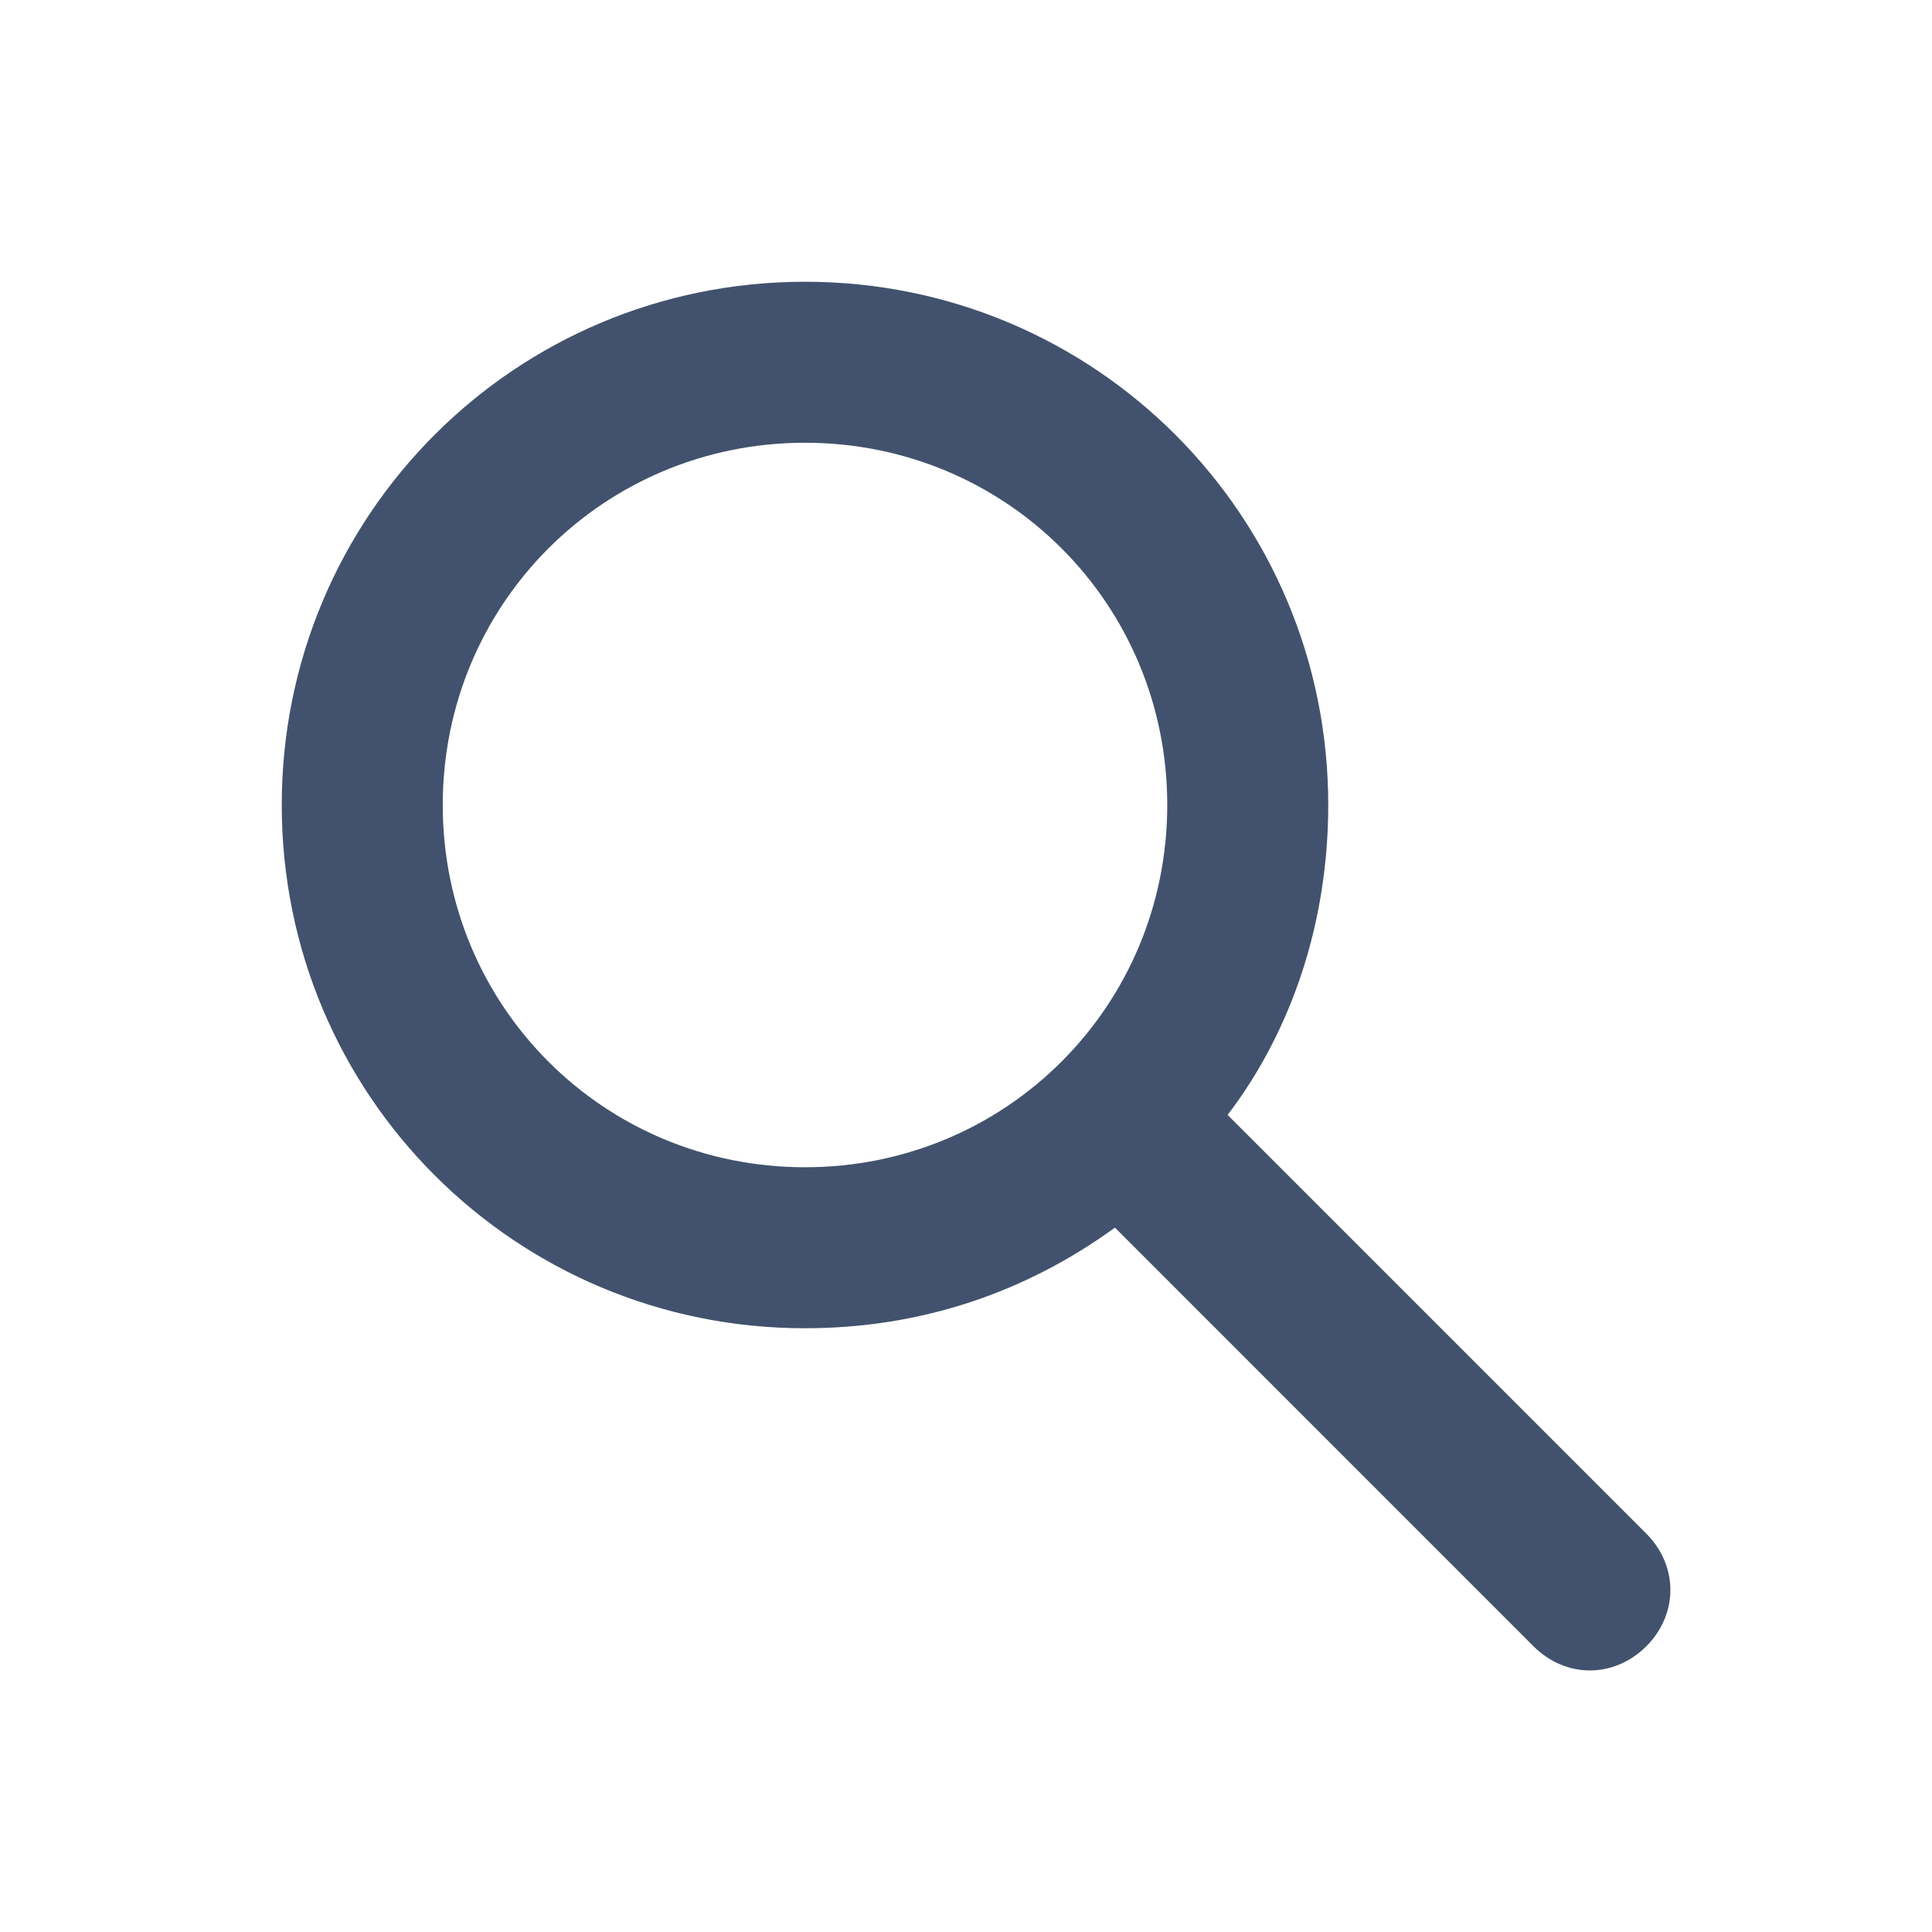
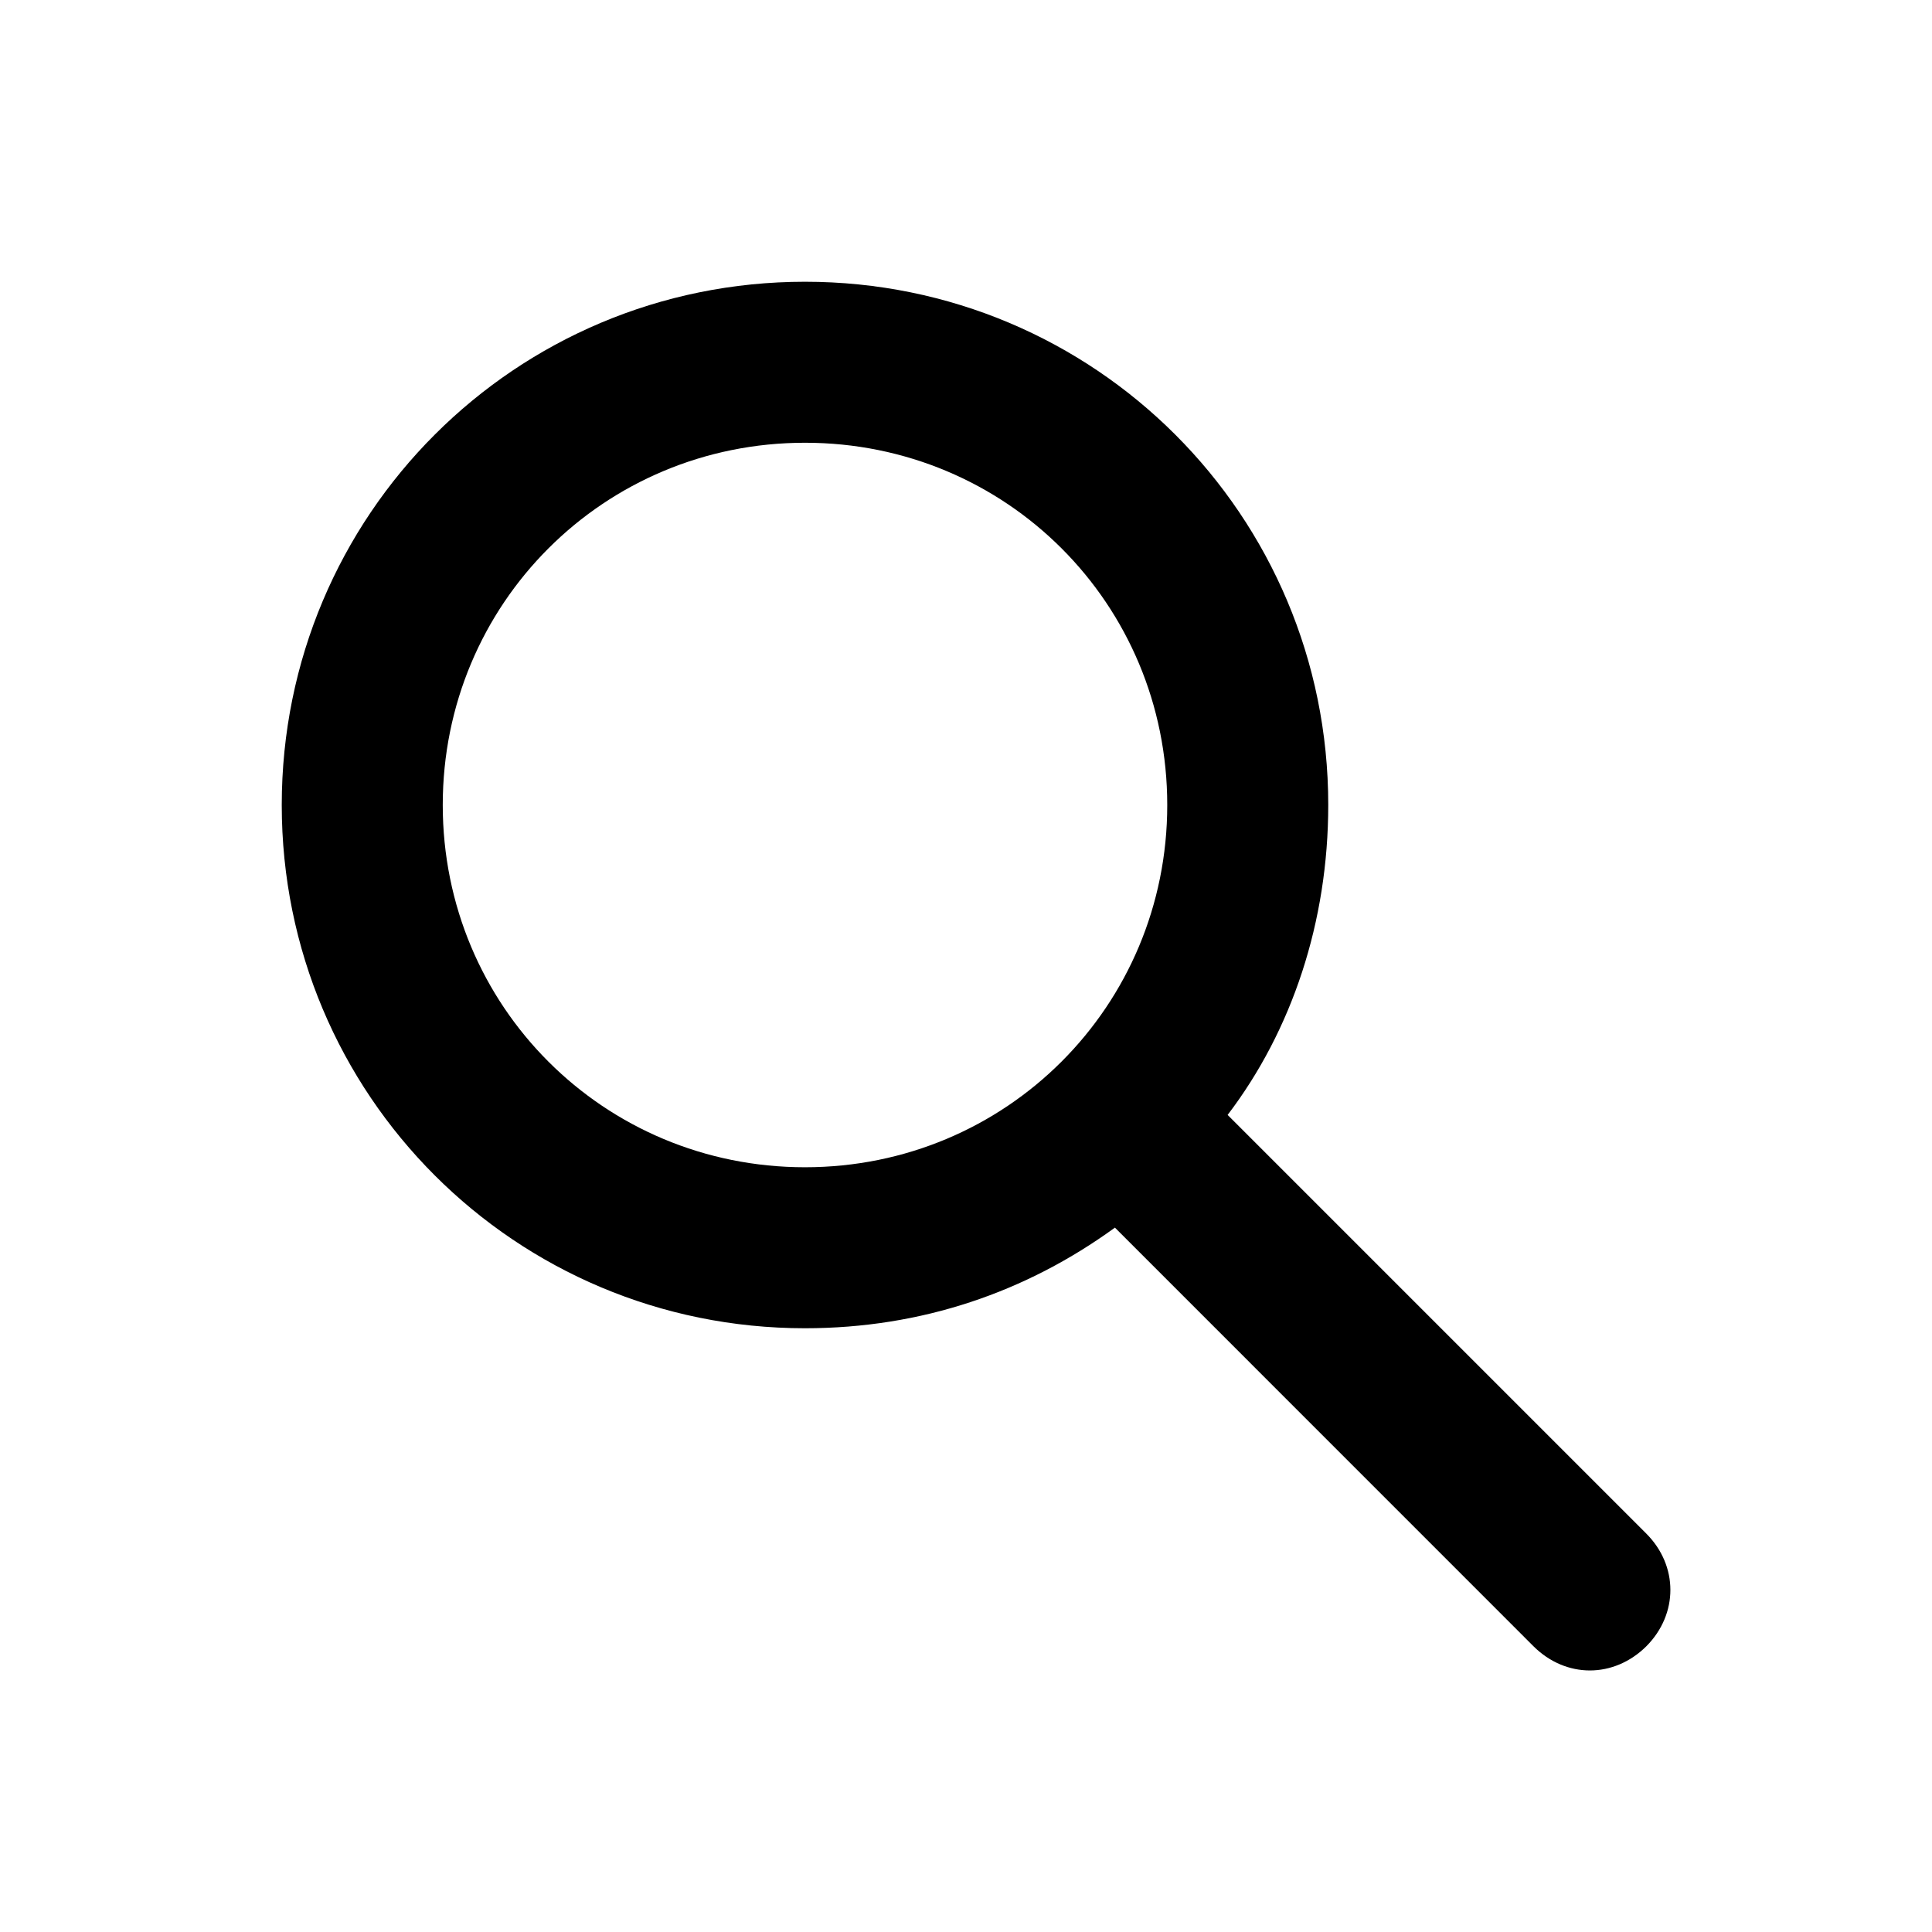
<svg xmlns="http://www.w3.org/2000/svg" width="24" height="24" viewBox="0 0 24 24" fill="none">
-   <path d="M20.45 19.05L15.25 13.85C16.05 12.8 16.5 11.45 16.5 9.999C16.5 6.399 13.6 3.5 10 3.5C6.4 3.5 3.5 6.4 3.5 10C3.5 13.6 6.399 16.5 9.999 16.5C11.45 16.5 12.749 16.05 13.85 15.25L19.05 20.451C19.25 20.65 19.5 20.751 19.75 20.751C20 20.751 20.25 20.65 20.451 20.451C20.85 20.05 20.85 19.45 20.45 19.05L20.45 19.05ZM10 14.5C7.5 14.5 5.5 12.501 5.5 10C5.5 7.5 7.5 5.5 10 5.5C12.501 5.5 14.5 7.5 14.5 10C14.5 12.5 12.499 14.5 10 14.5Z" fill="#42526E" />
+   <path d="M20.45 19.05L15.25 13.85C16.05 12.8 16.5 11.45 16.5 9.999C16.5 6.399 13.6 3.5 10 3.5C6.4 3.5 3.5 6.4 3.5 10C3.5 13.6 6.399 16.5 9.999 16.5C11.45 16.5 12.749 16.05 13.85 15.25L19.05 20.451C19.25 20.65 19.5 20.751 19.75 20.751C20 20.751 20.25 20.65 20.451 20.451C20.85 20.05 20.85 19.45 20.45 19.05L20.45 19.05ZM10 14.5C7.5 14.5 5.5 12.501 5.5 10C5.5 7.5 7.5 5.5 10 5.5C12.501 5.5 14.5 7.5 14.5 10C14.5 12.5 12.499 14.5 10 14.5Z" fill="currentColor" />
</svg>
